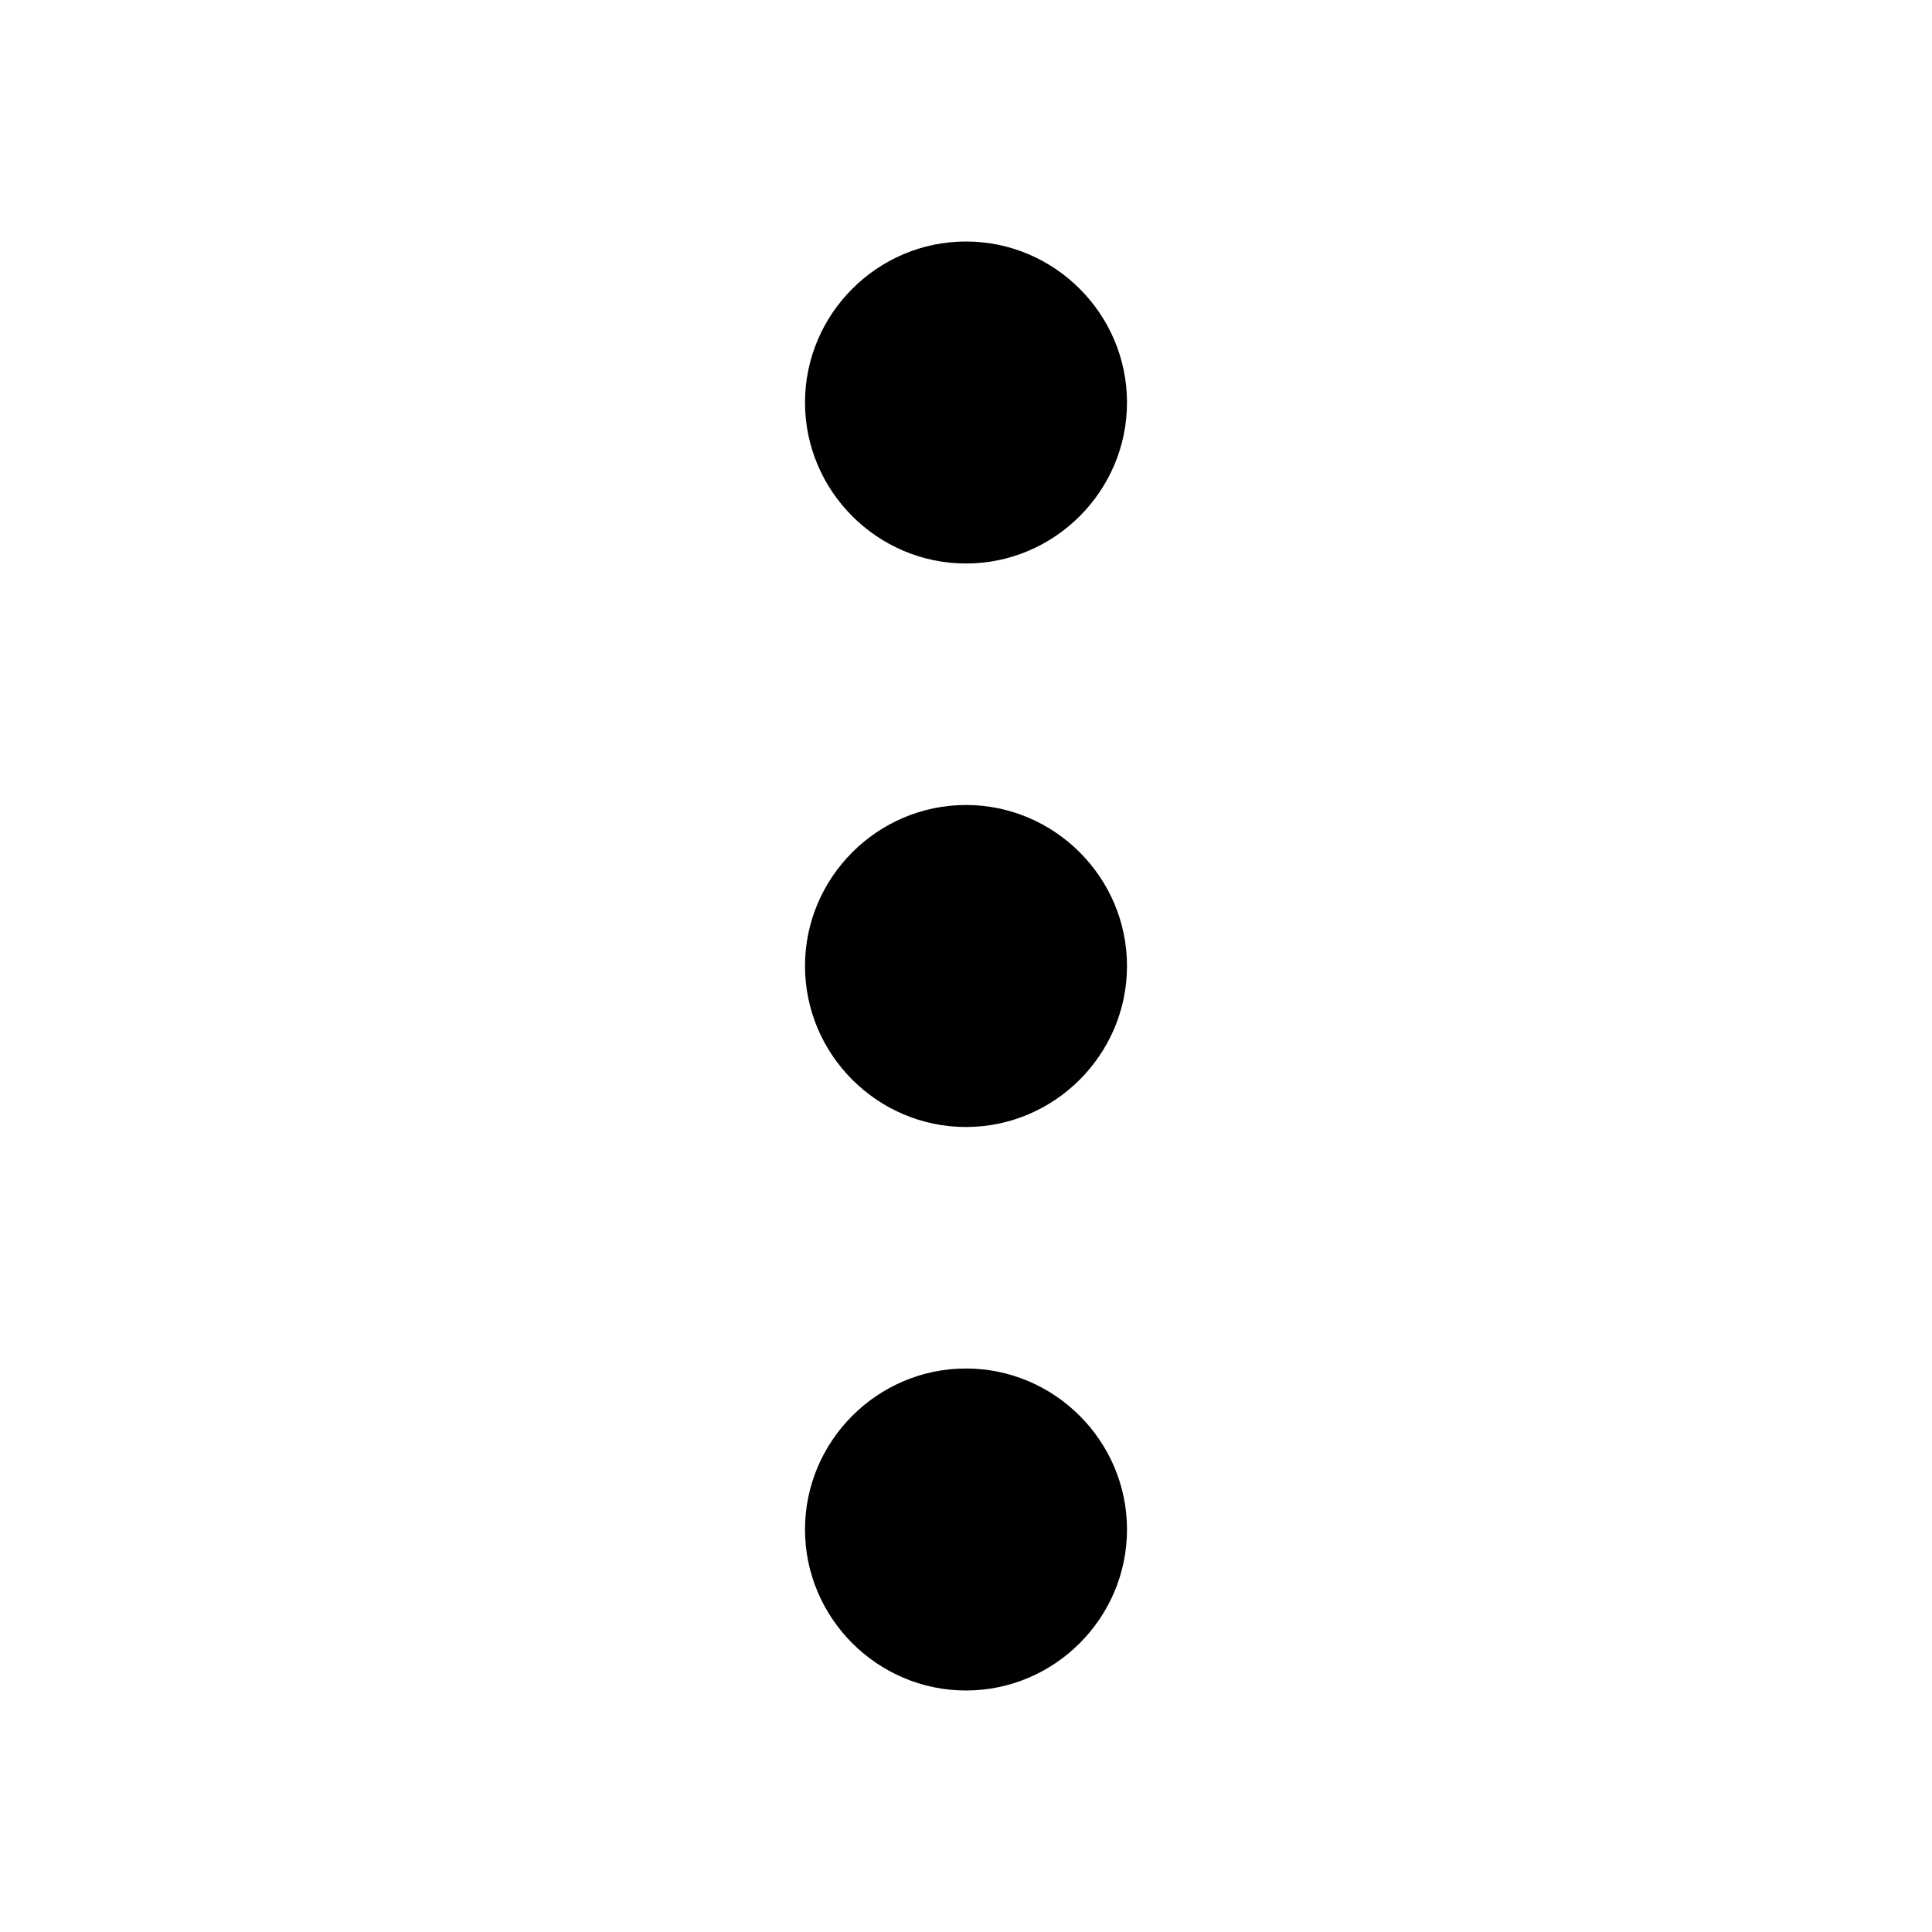
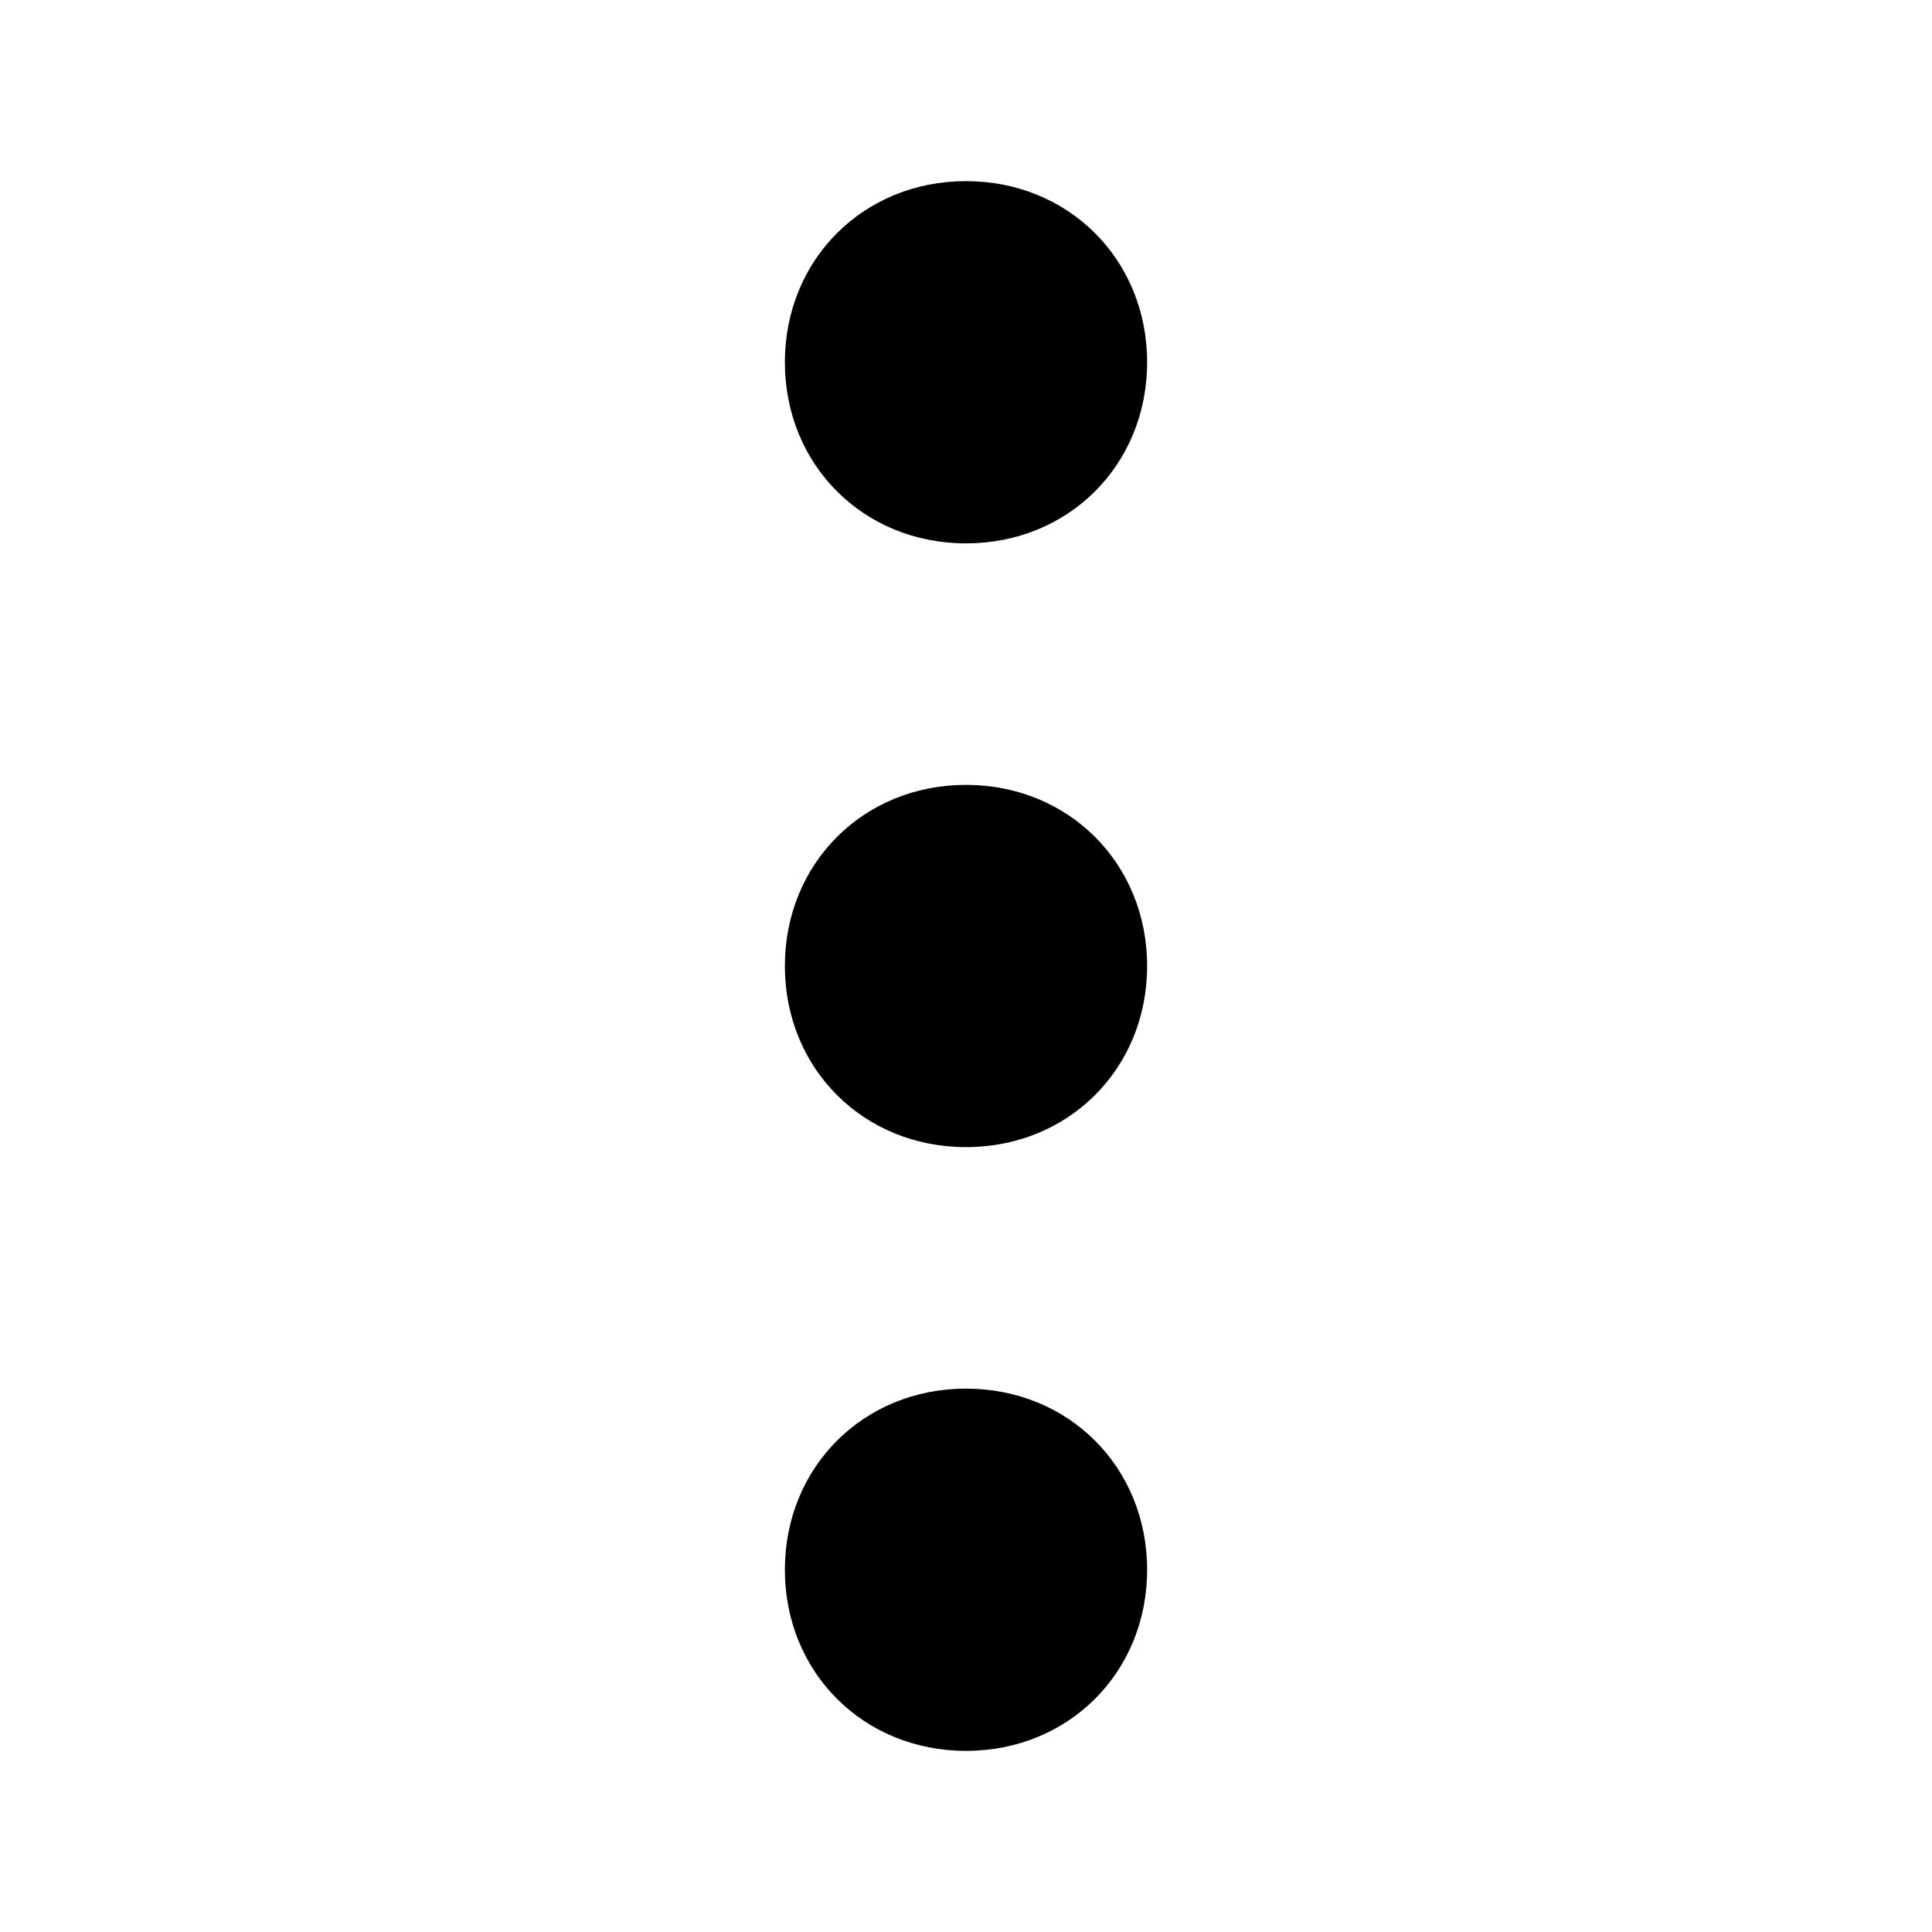
- <svg xmlns="http://www.w3.org/2000/svg" width="1em" height="1em" viewBox="0 0 24 24">
-   <path fill="currentColor" d="M12 3c-1.1 0-2 .9-2 2s.9 2 2 2s2-.9 2-2s-.9-2-2-2m0 14c-1.1 0-2 .9-2 2s.9 2 2 2s2-.9 2-2s-.9-2-2-2m0-7c-1.1 0-2 .9-2 2s.9 2 2 2s2-.9 2-2s-.9-2-2-2" />
+ <svg xmlns="http://www.w3.org/2000/svg" viewBox="0 0 1024 1024">
+   <path transform="translate(0,896) scale(1,-1)" d="M416 704c0 54.4 41.6 96 96 96s96-41.6 96-96S566.4 608 512 608 416 649.6 416 704z m0-320c0 54.4 41.6 96 96 96s96-41.6 96-96S566.4 288 512 288 416 329.6 416 384z m0-320c0 54.4 41.6 96 96 96s96-41.6 96-96-41.6-96-96-96-96 41.6-96 96z" />
</svg>
